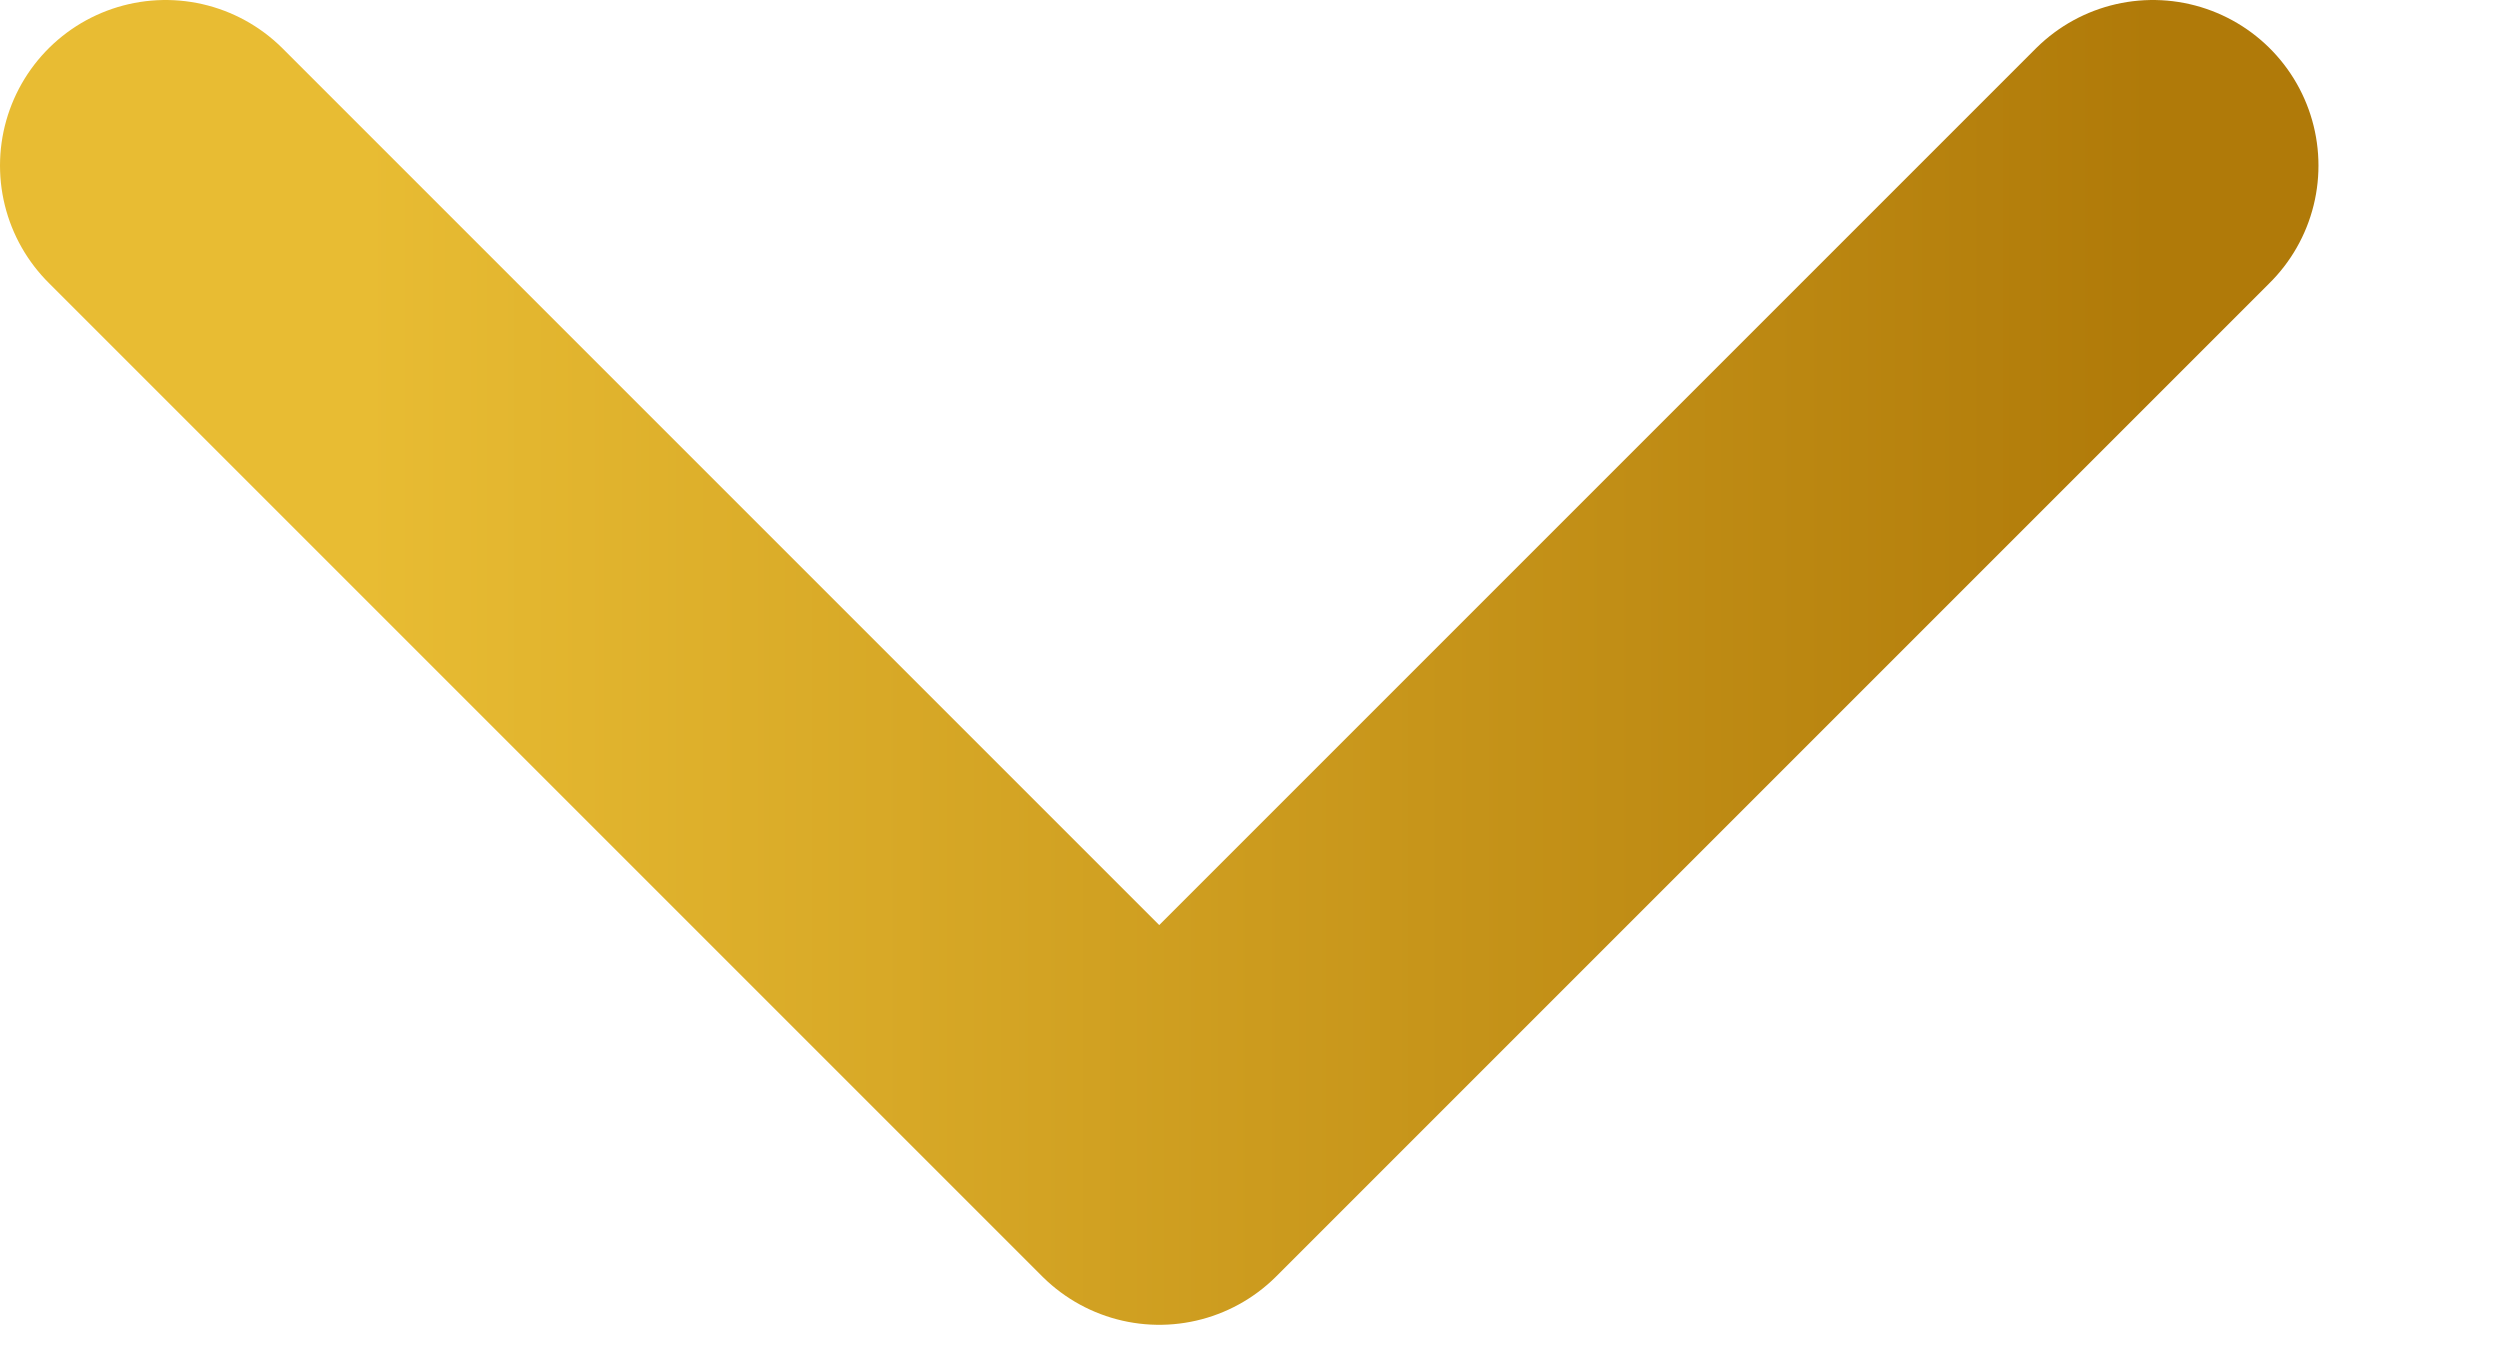
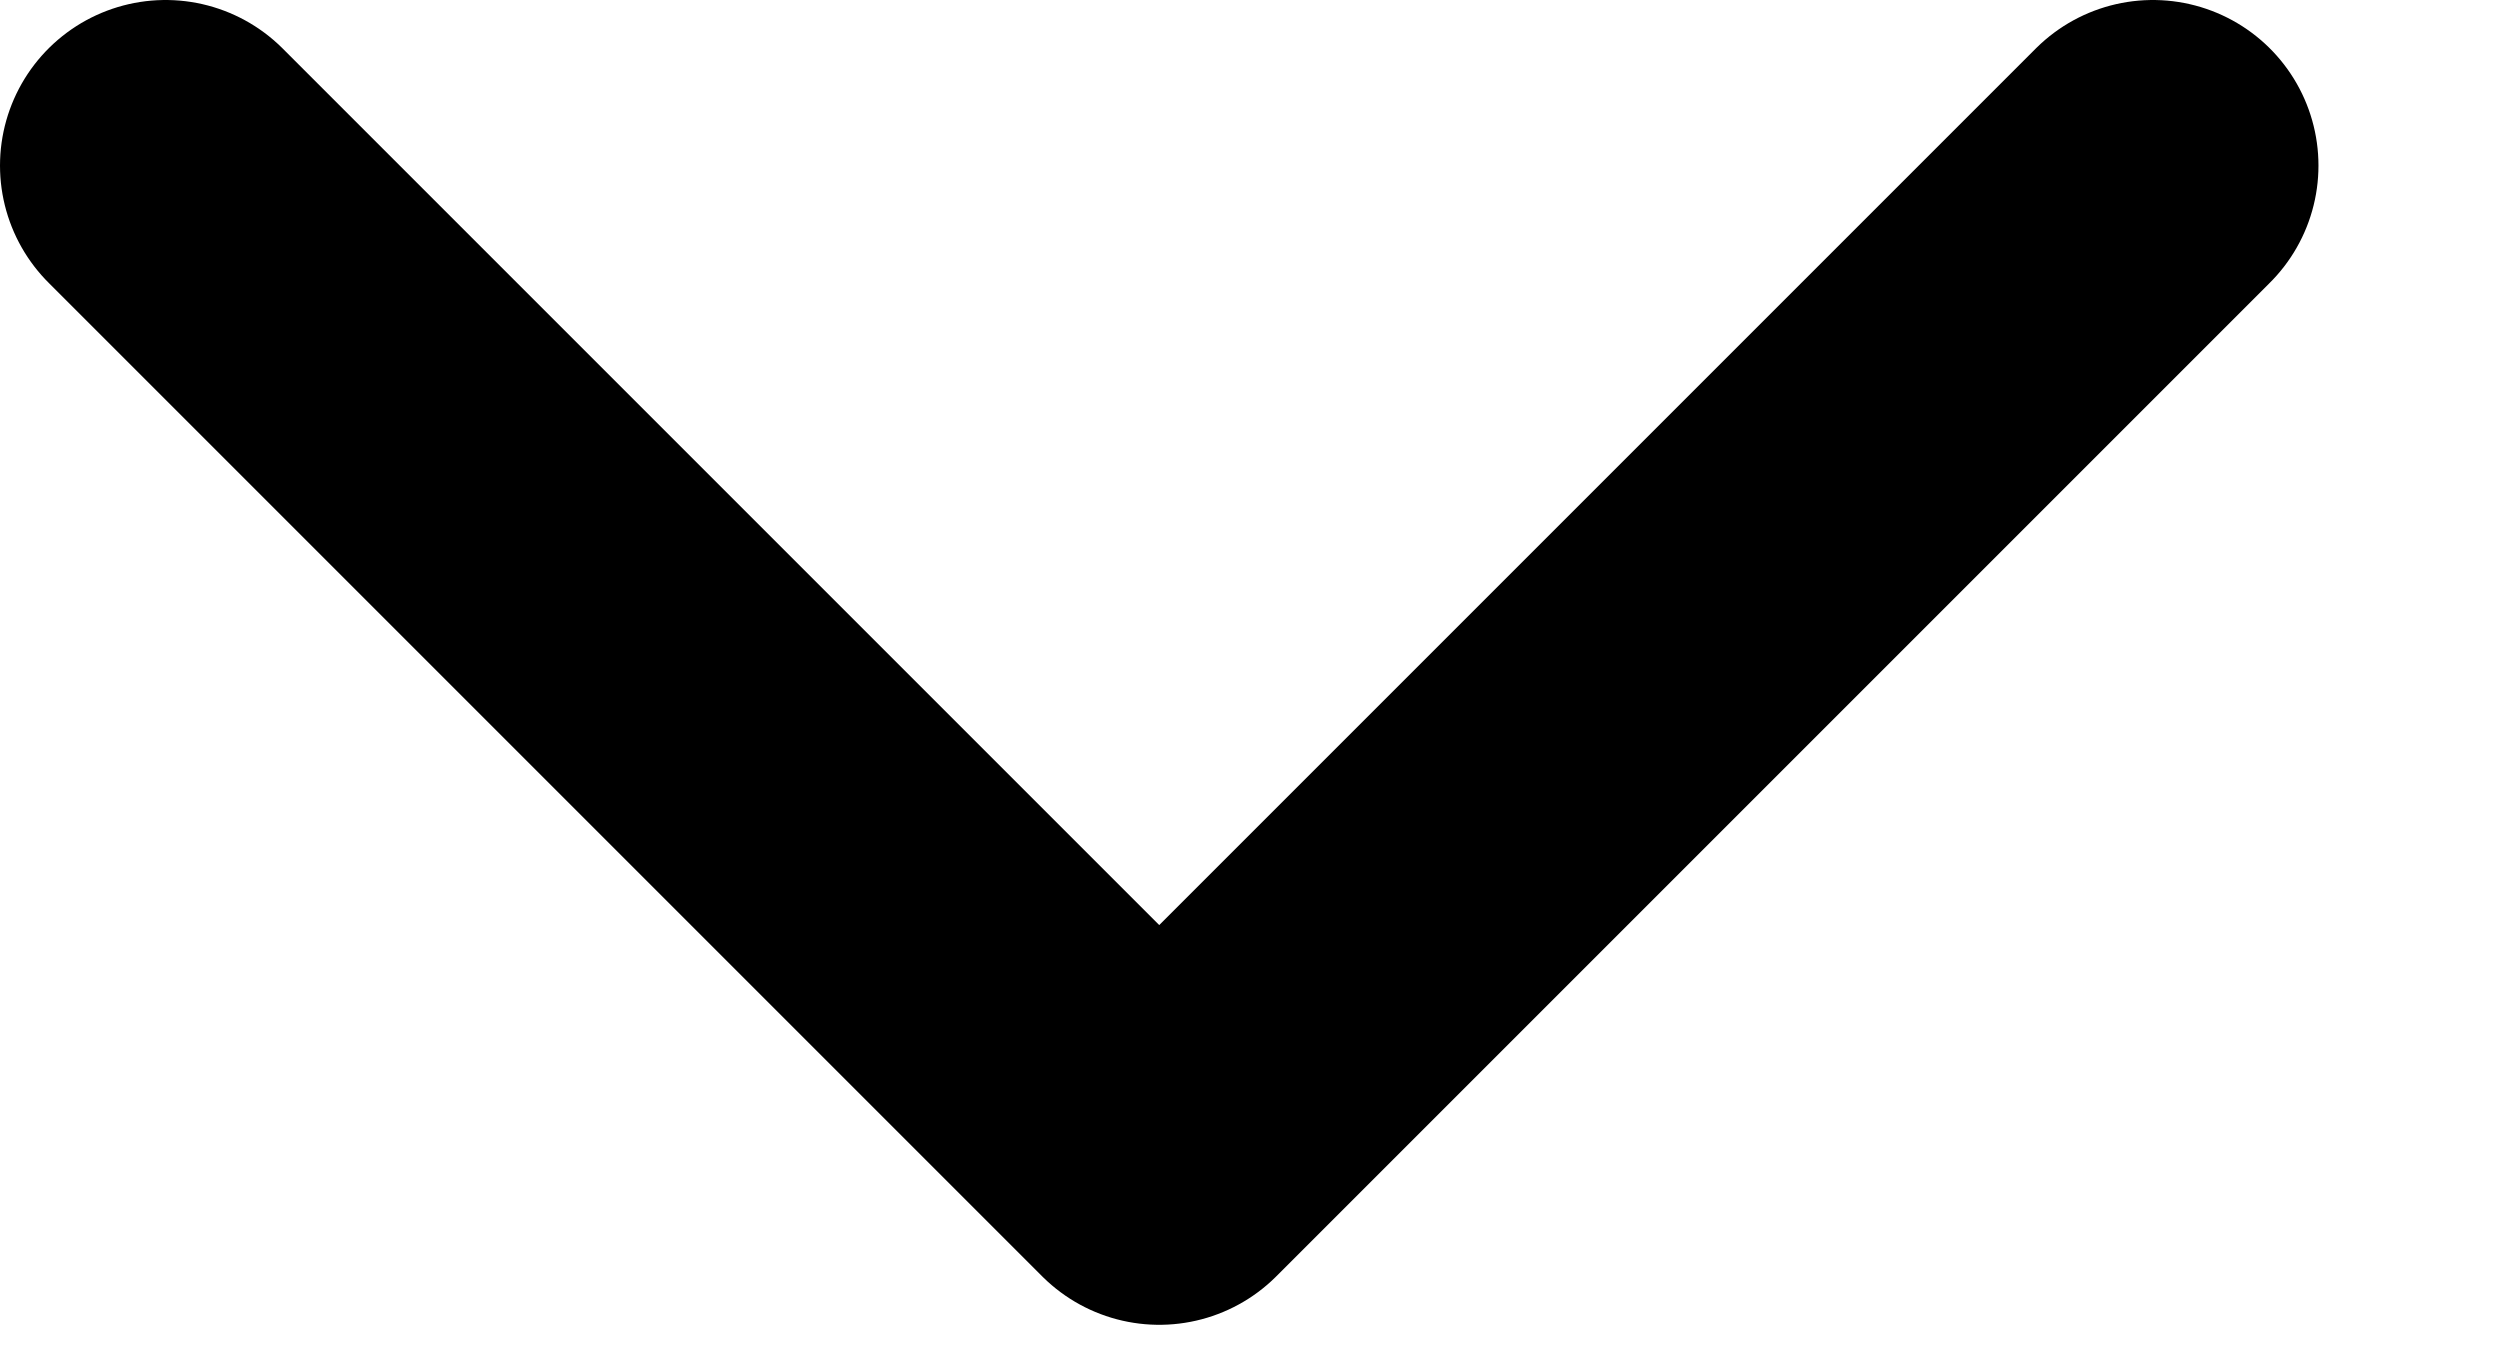
<svg xmlns="http://www.w3.org/2000/svg" width="13" height="7" viewBox="0 0 13 7" fill="none">
  <path d="M0.861 0.861L6.028 6.028L11.195 0.861" stroke="url(#paint0_linear_4231_97)" stroke-width="1.722" stroke-linecap="round" stroke-linejoin="round" />
  <defs>
    <linearGradient id="paint0_linear_4231_97" x1="0.861" y1="3.444" x2="11.195" y2="3.444" gradientUnits="userSpaceOnUse">
-       <stop offset="0.1" stop-color="#E8BC33" />
-       <stop offset="1" stop-color="#B07A09" />
+       <stop offset="0.1" stopColor="#E8BC33" />
+       <stop offset="1" stopColor="#B07A09" />
    </linearGradient>
  </defs>
</svg>
